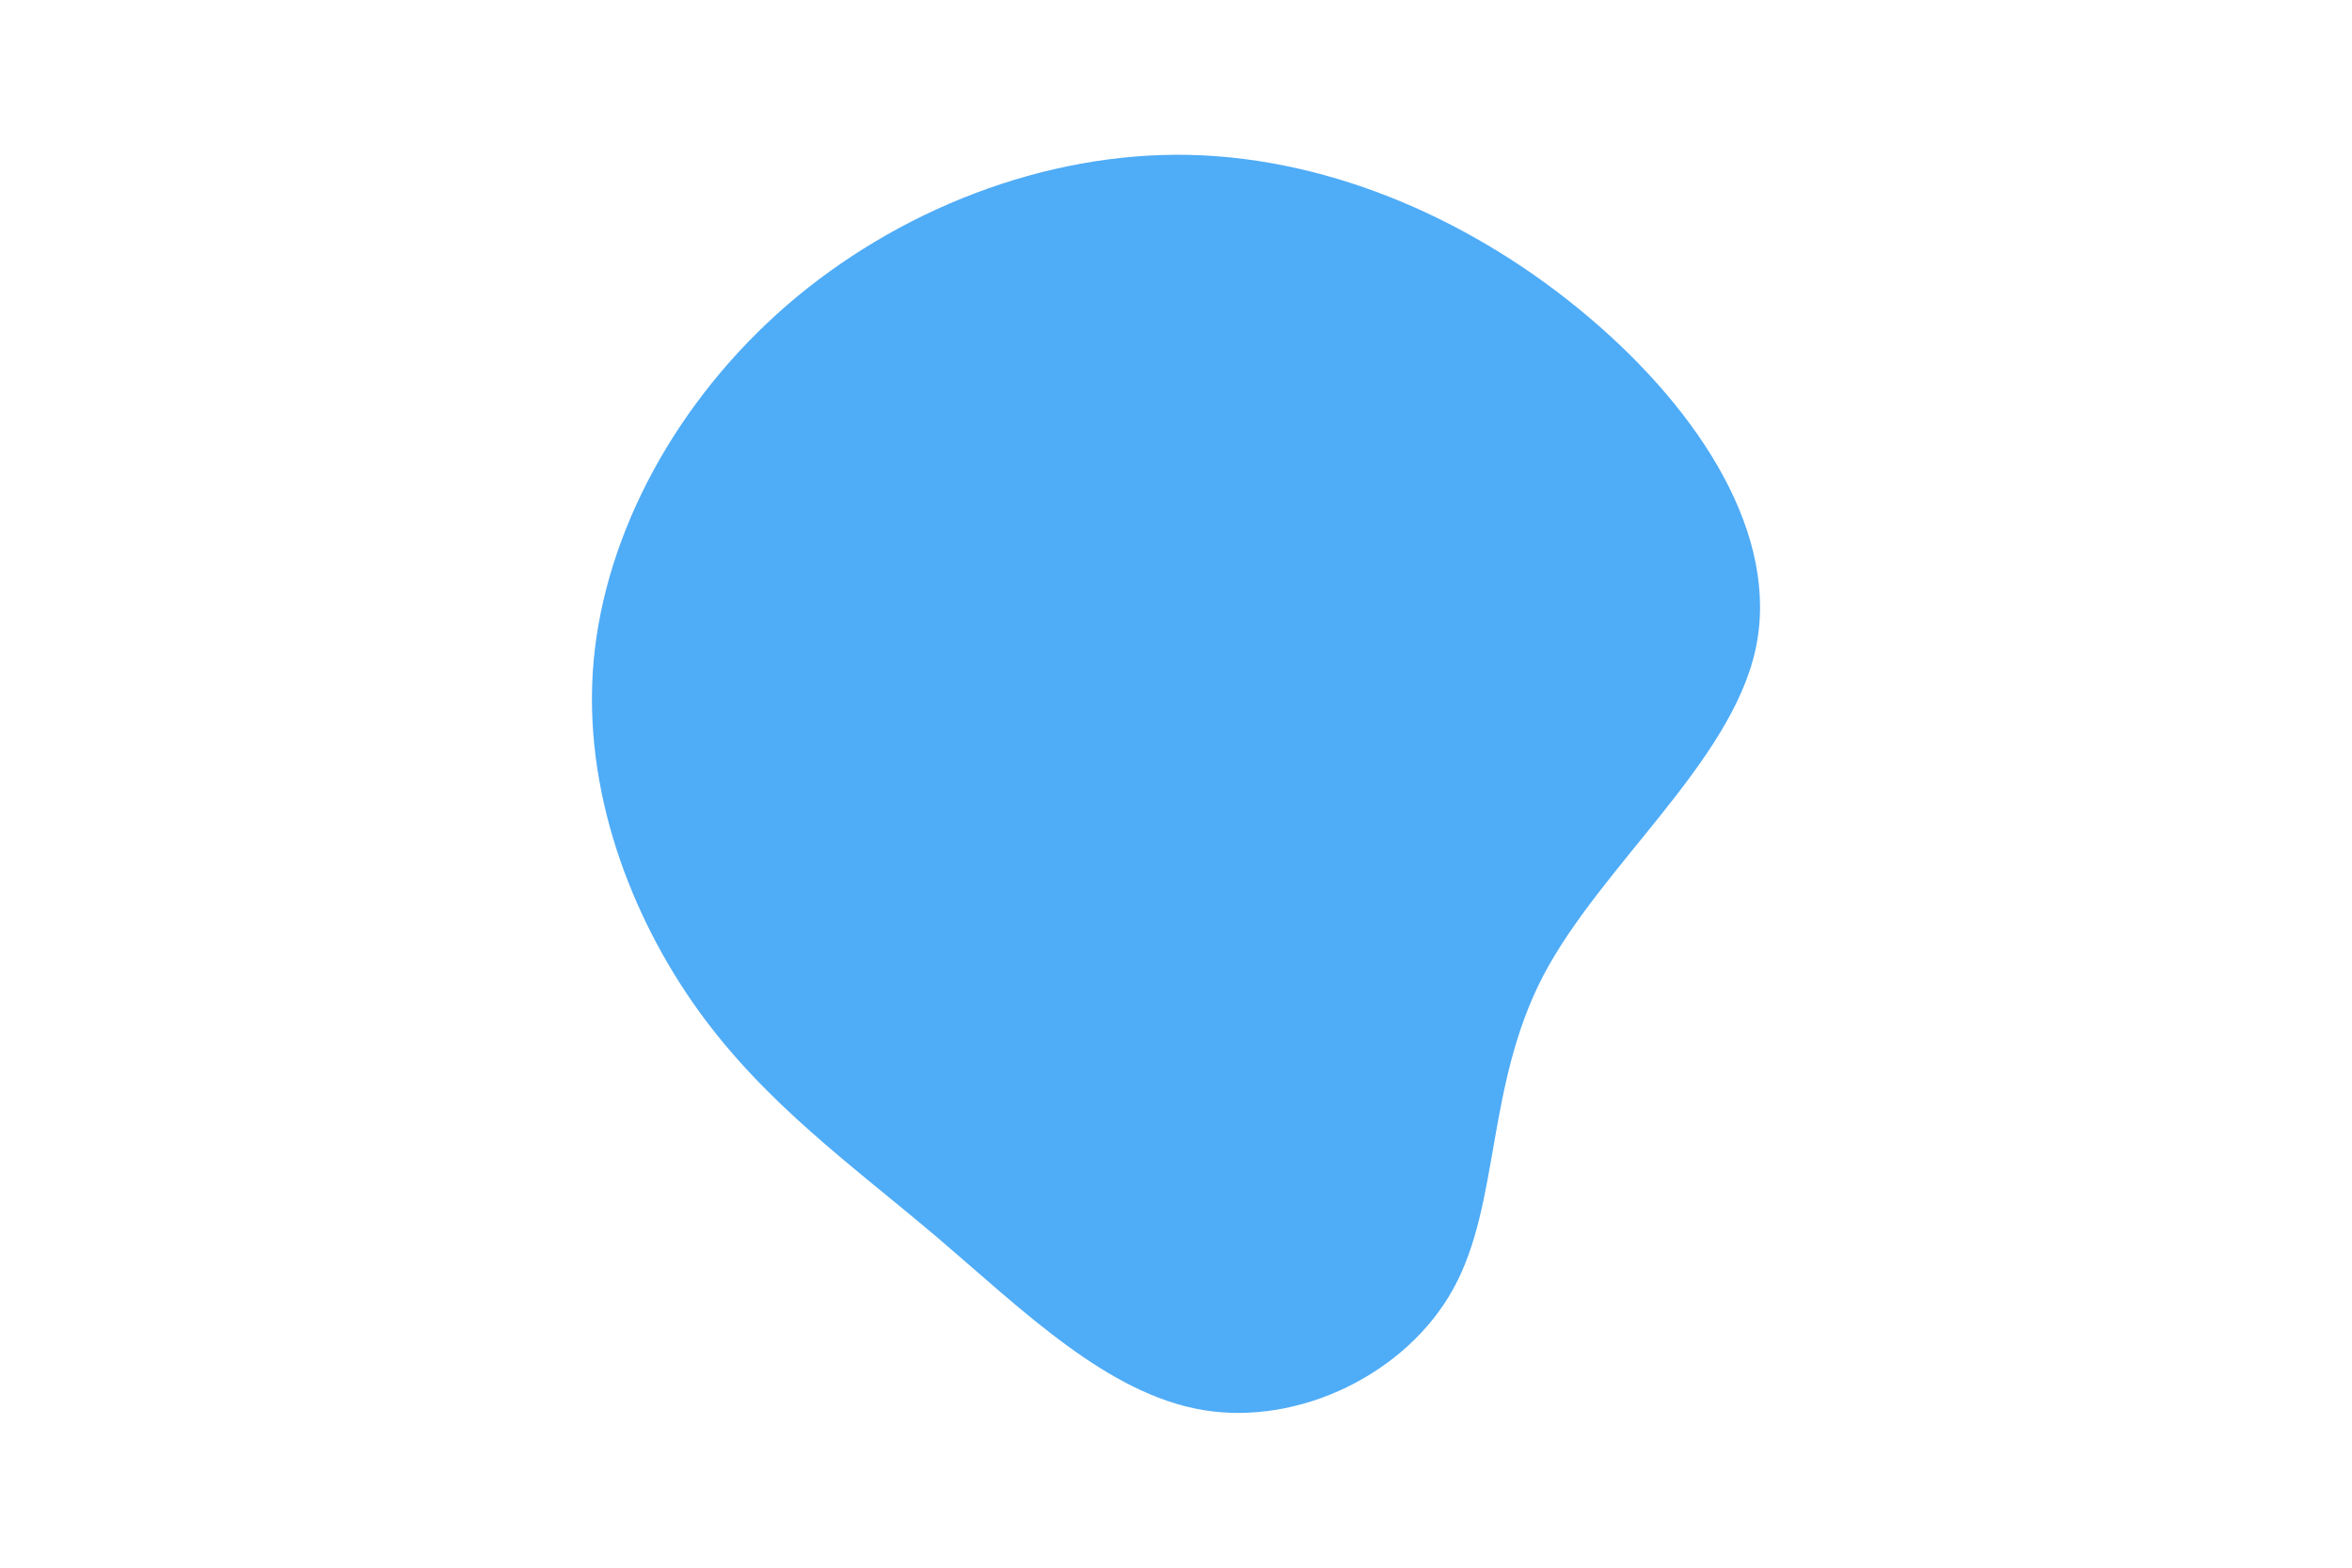
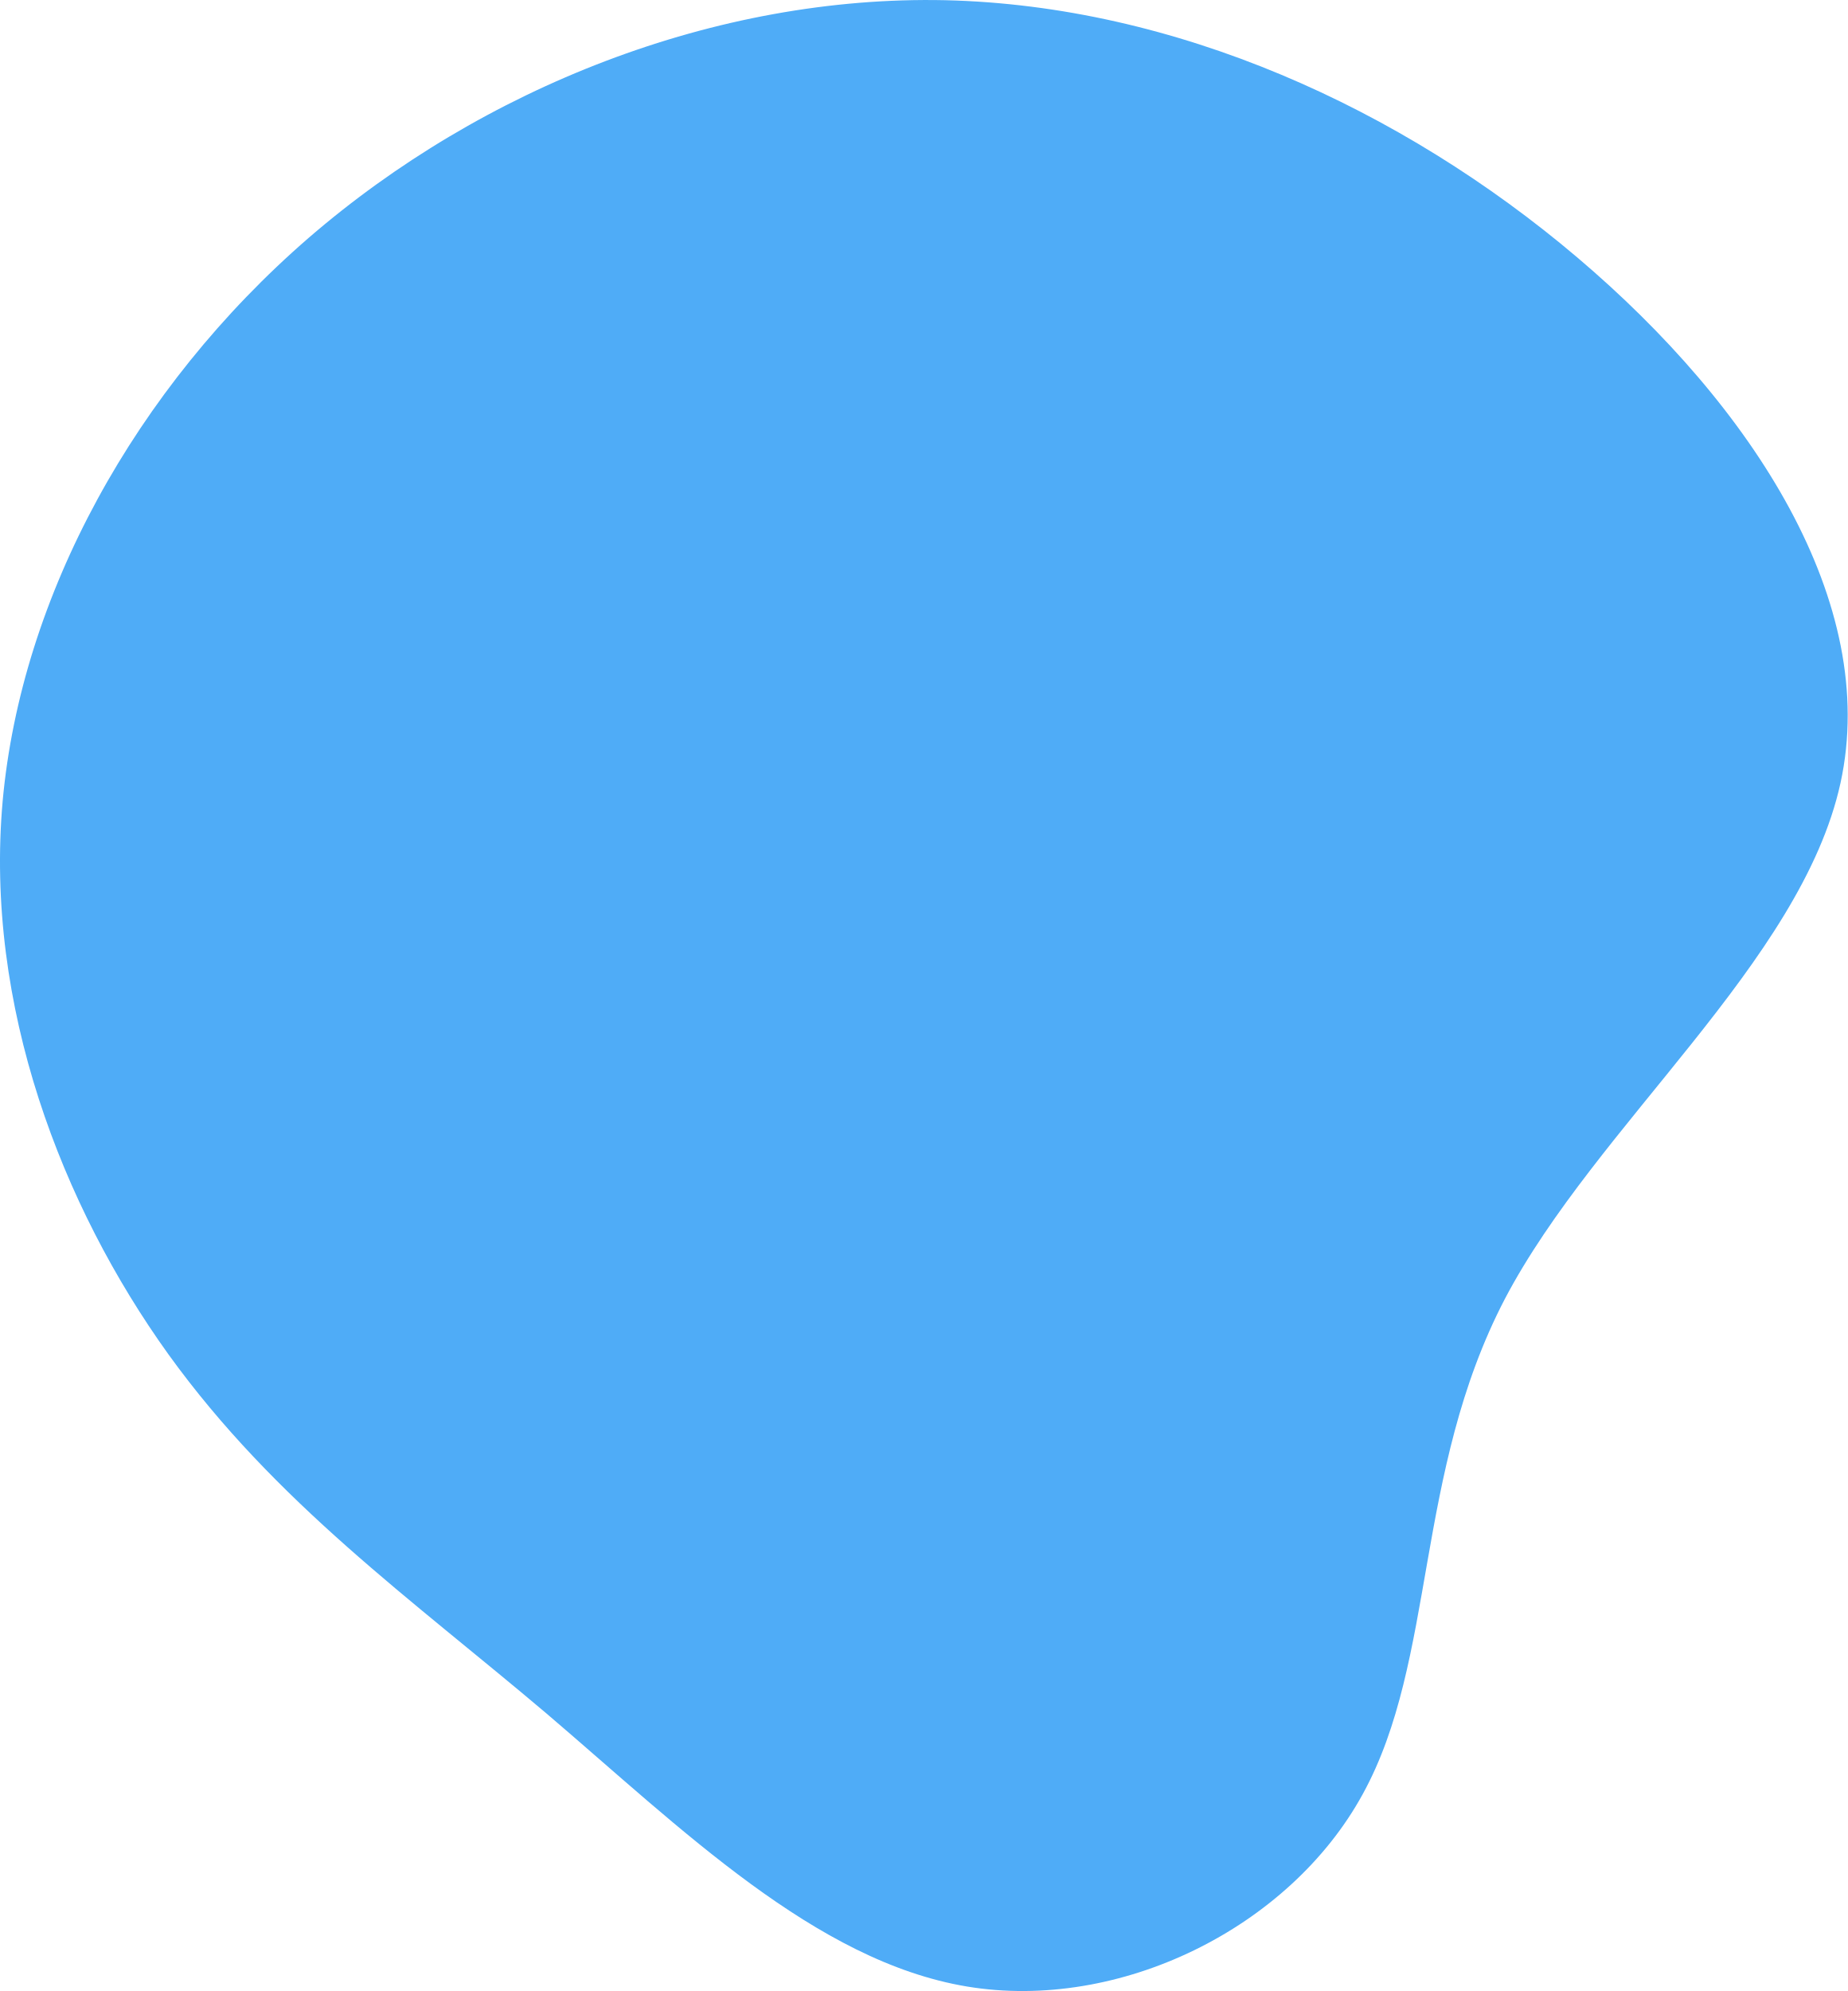
- <svg xmlns="http://www.w3.org/2000/svg" id="visual" viewBox="0 0 900 600" width="900" height="600" version="1.1">
+ <svg xmlns="http://www.w3.org/2000/svg" id="visual" version="1.1" viewBox="226.51 59.23 446.98 481.53">
  <g transform="translate(456.0526 335.779)">
    <path d="M152 -214.3C194.6 -178.2 225.2 -130.7 215.7 -87.2C206.2 -43.8 156.6 -4.5 134.5 37.6C112.5 79.8 118 124.9 100.1 157.4C82.3 189.9 41.1 210 4.4 203.9C-32.3 197.8 -64.7 165.7 -97.3 137.9C-130 110.2 -162.9 86.9 -188.8 51C-214.6 15.1 -233.3 -33.4 -228.9 -82.8C-224.4 -132.3 -196.9 -182.6 -154.9 -219C-112.9 -255.3 -56.4 -277.7 -0.9 -276.5C54.7 -275.2 109.3 -250.5 152 -214.3" fill="#4FACF7" />
  </g>
</svg>
